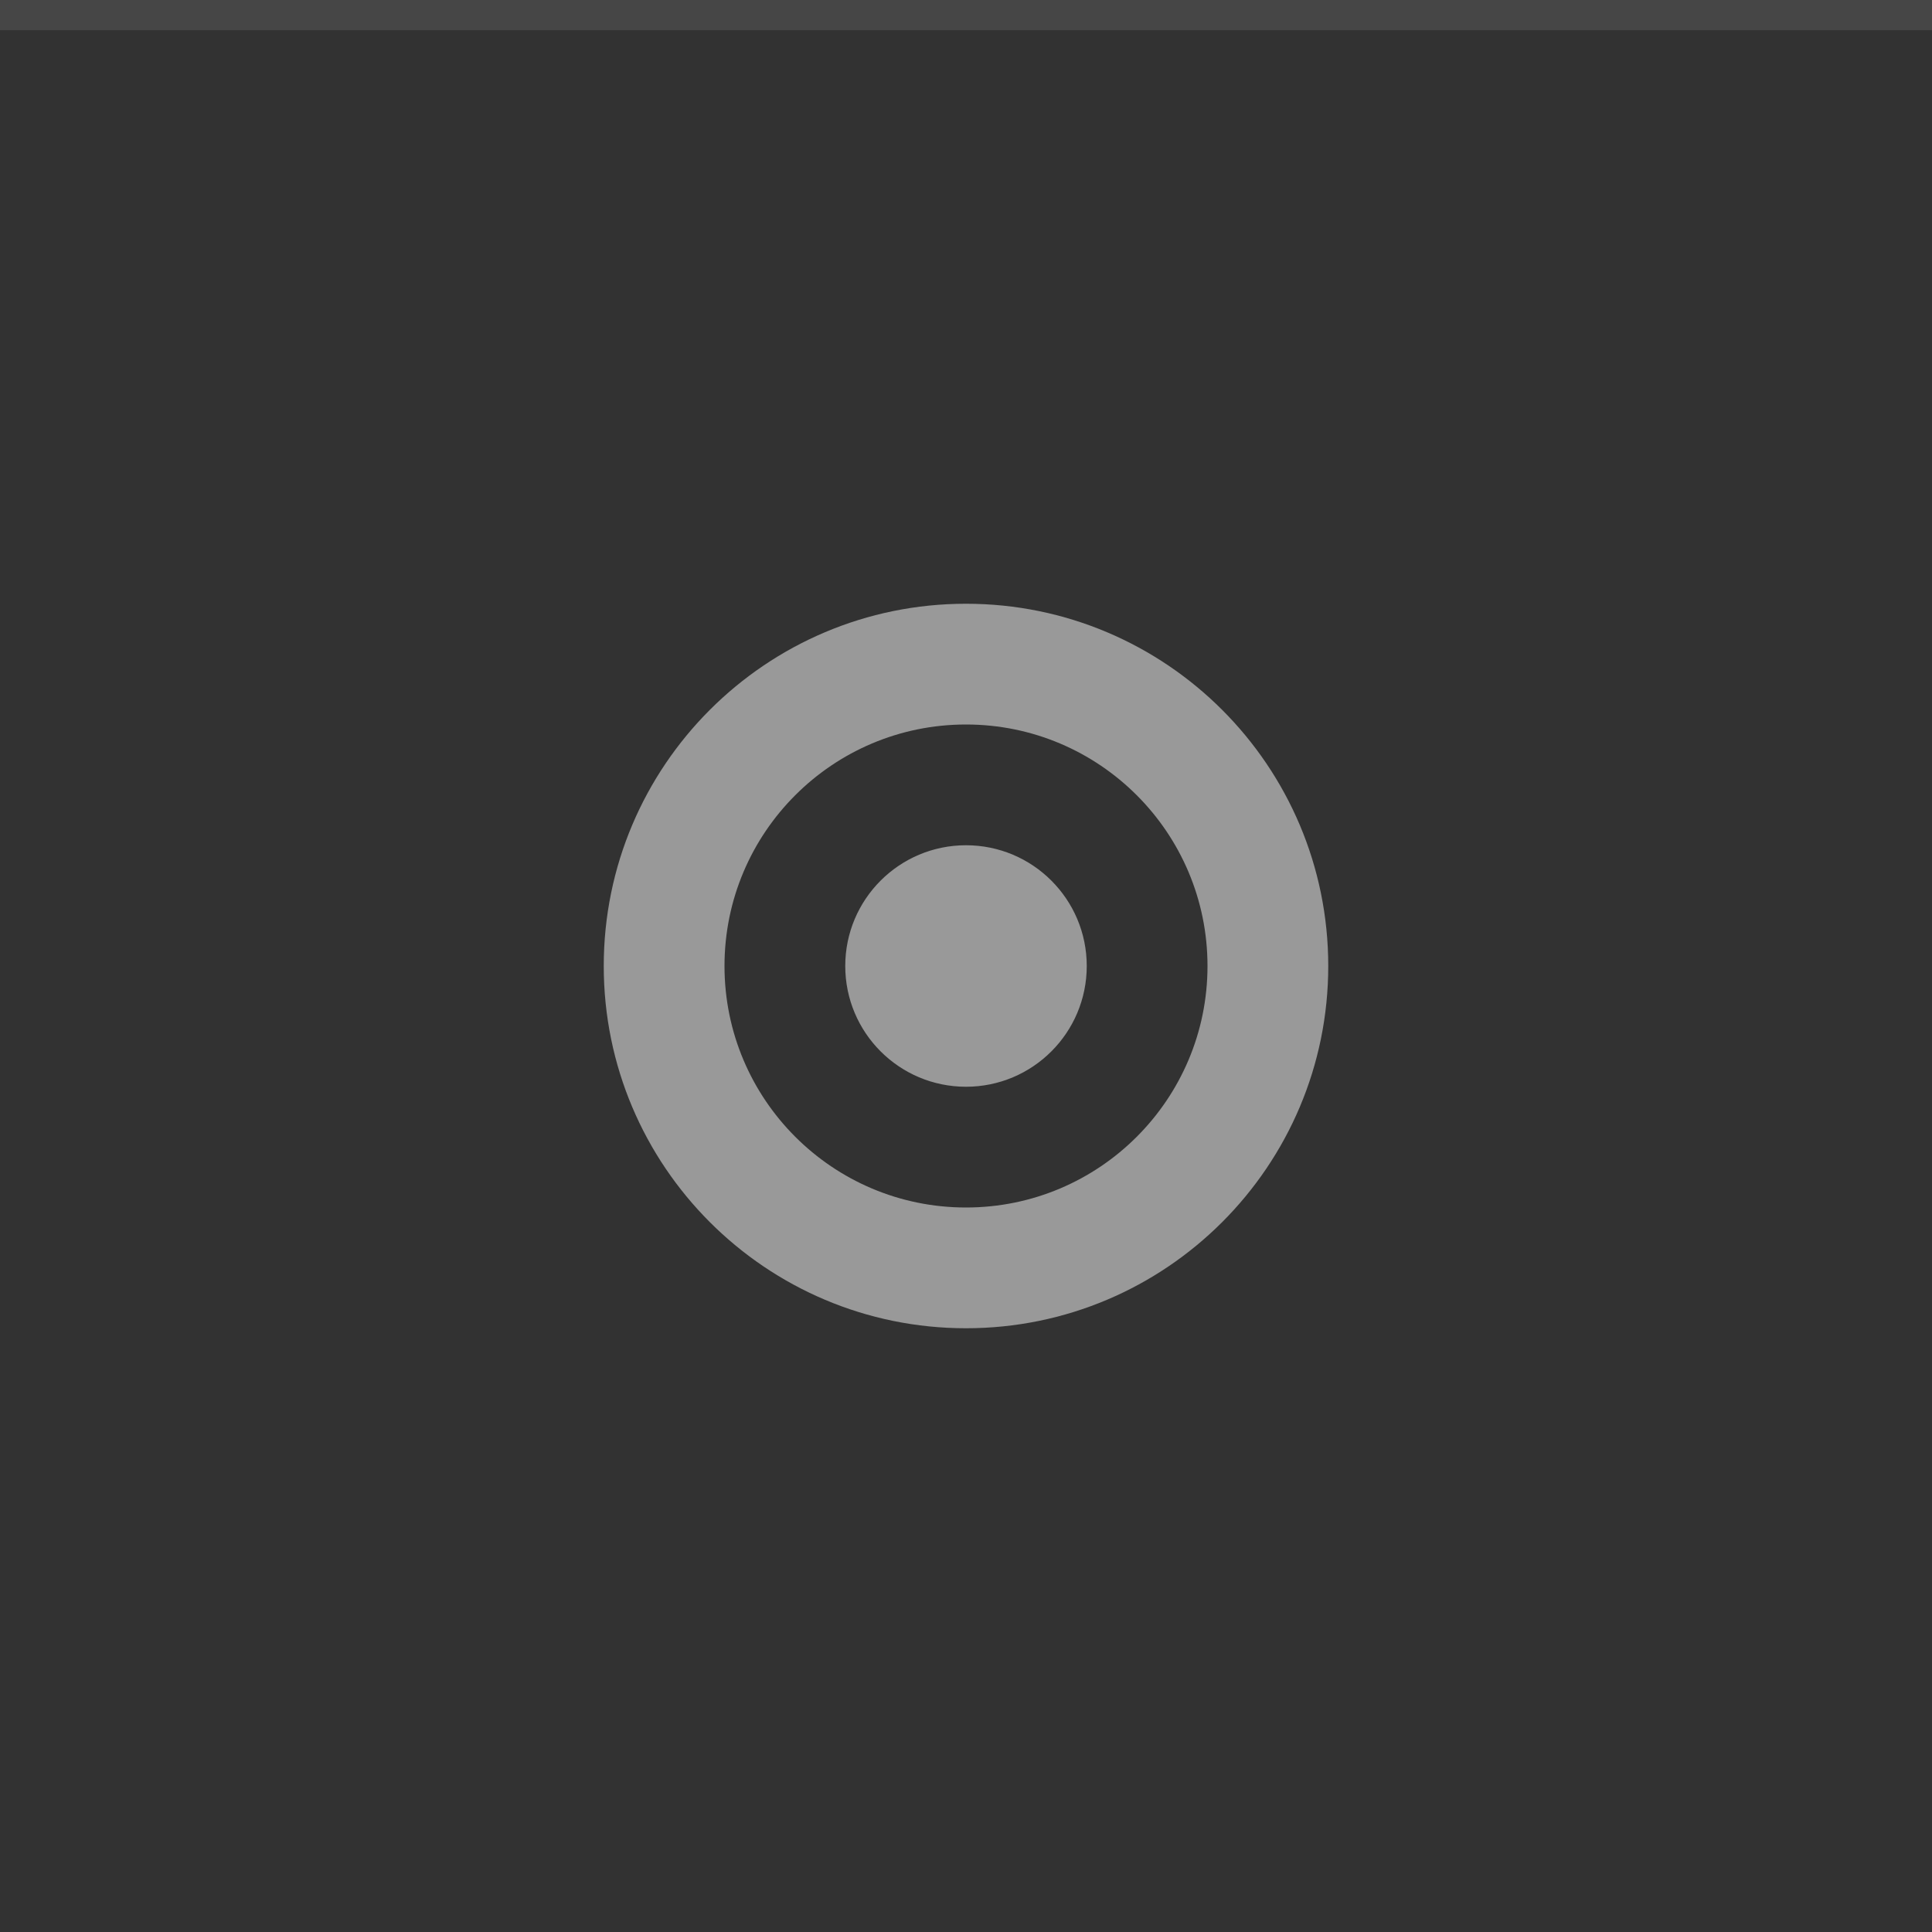
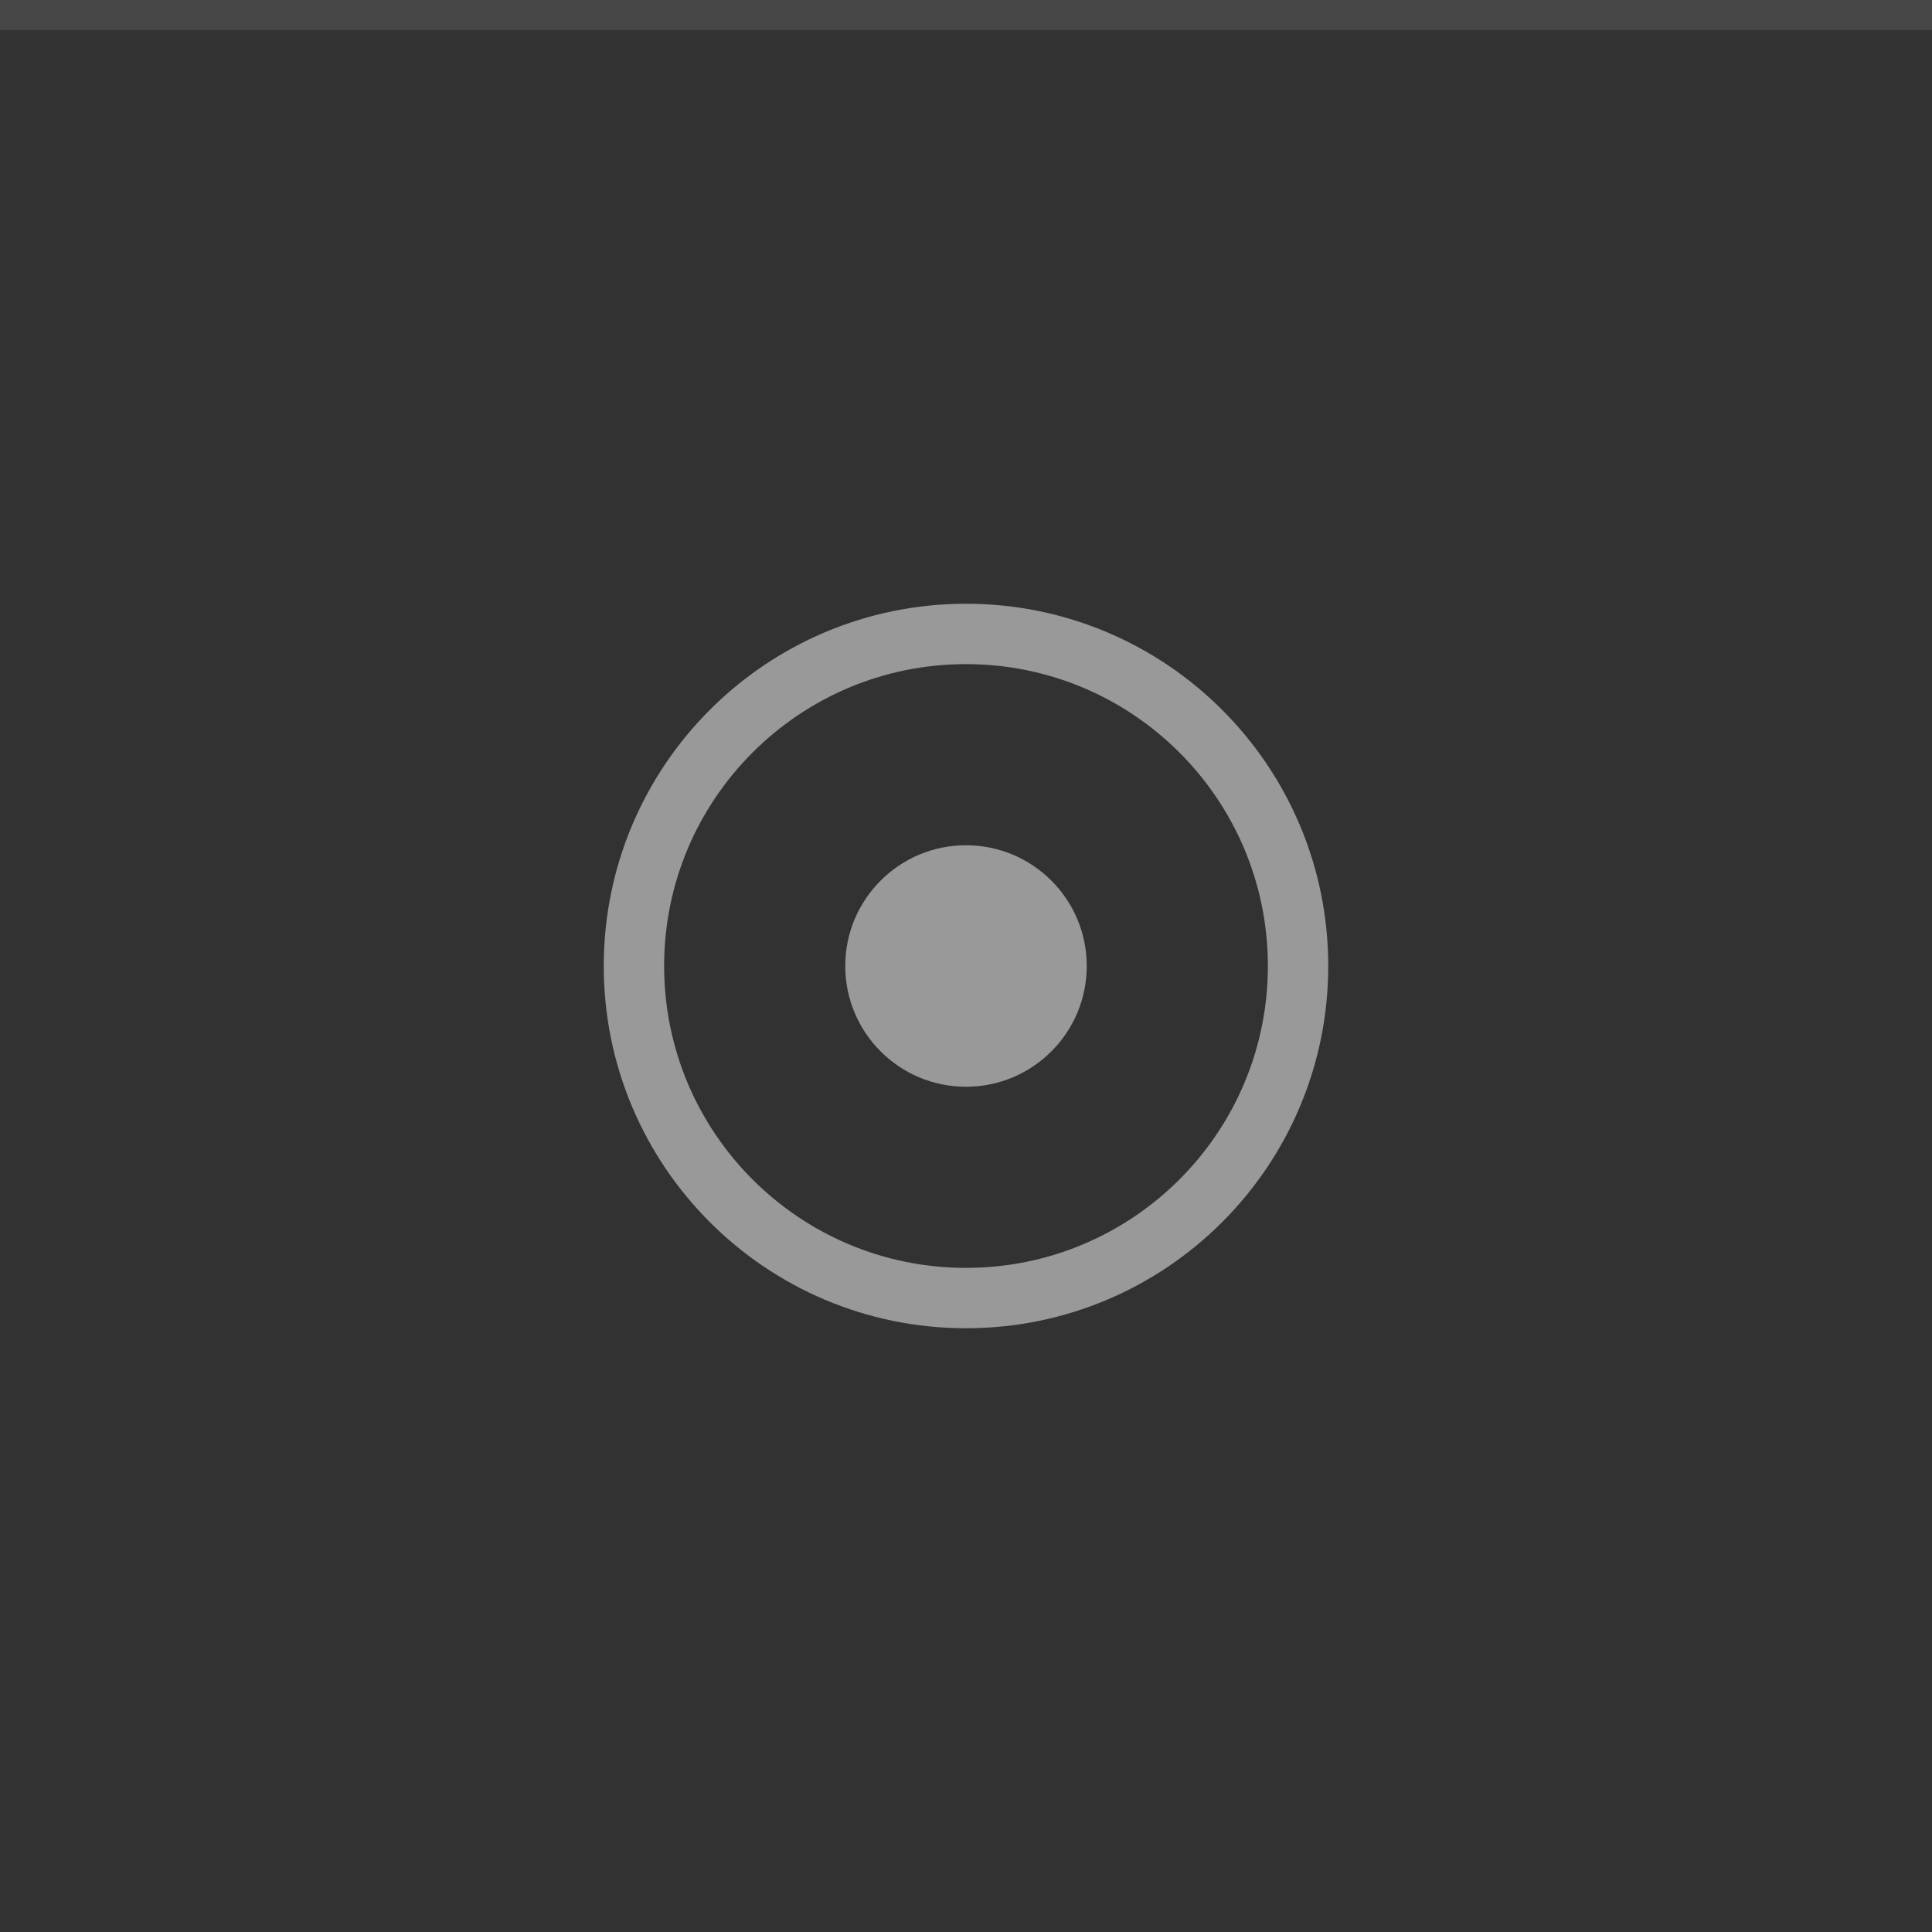
<svg xmlns="http://www.w3.org/2000/svg" width="64" height="64" viewBox="0 0 64 64">
  <rect width="64" height="64" fill="#323232" />
  <rect width="64" height="1" fill="#FFFFFF" fill-opacity="0.1" />
  <g transform="scale(2)" fill="#FFFFFF" opacity="0.5">
    <circle cx="16" cy="16" r="12" opacity="0" />
-     <path d="m16 10a6 6 0 0 0 -6 6 6 6 0 0 0 6 6 6 6 0 0 0 6 -6 6 6 0 0 0 -6 -6zm0 2a4 4 0 0 1 4 4 4 4 0 0 1 -4 4 4 4 0 0 1 -4 -4 4 4 0 0 1 4 -4zm0 2a2 2 0 0 0 -2 2 2 2 0 0 0 2 2 2 2 0 0 0 2 -2 2 2 0 0 0 -2 -2z" />
+     <circle cx="16" cy="16" r="5.5" fill="none" stroke="#FFFFFF" stroke-width="1" />
+     <circle cx="16" cy="16" r="2" />
  </g>
</svg>
